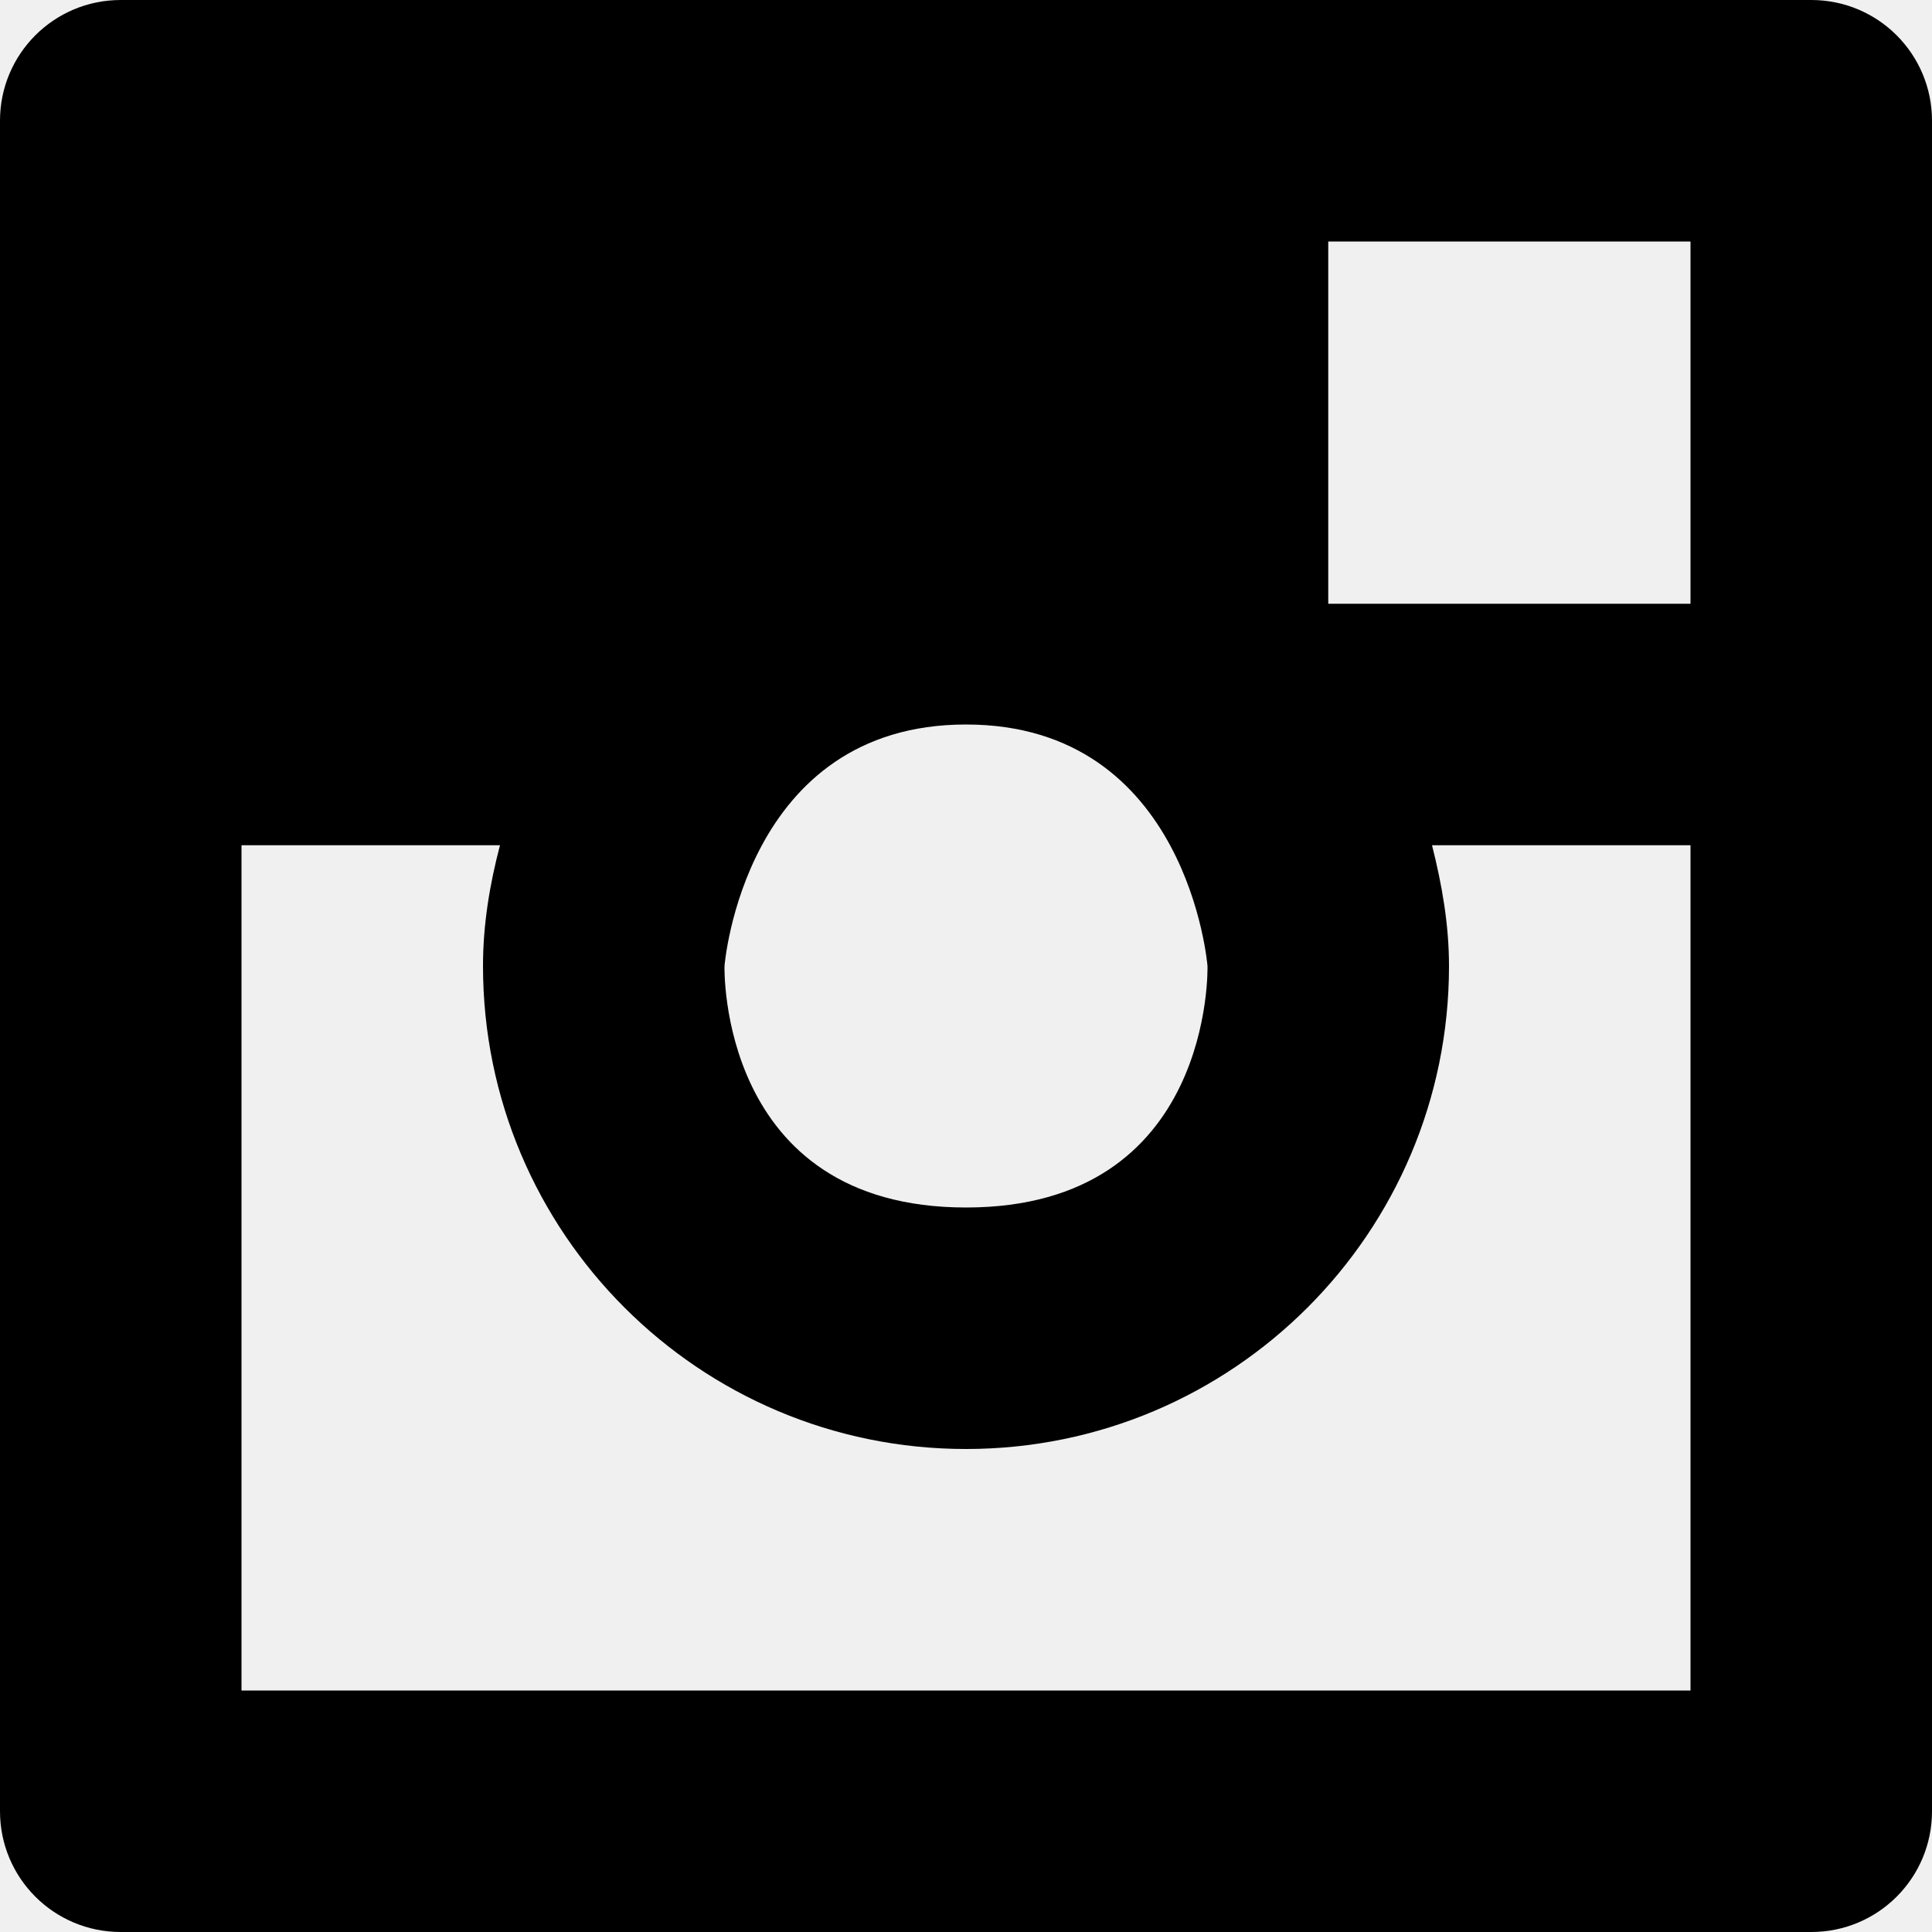
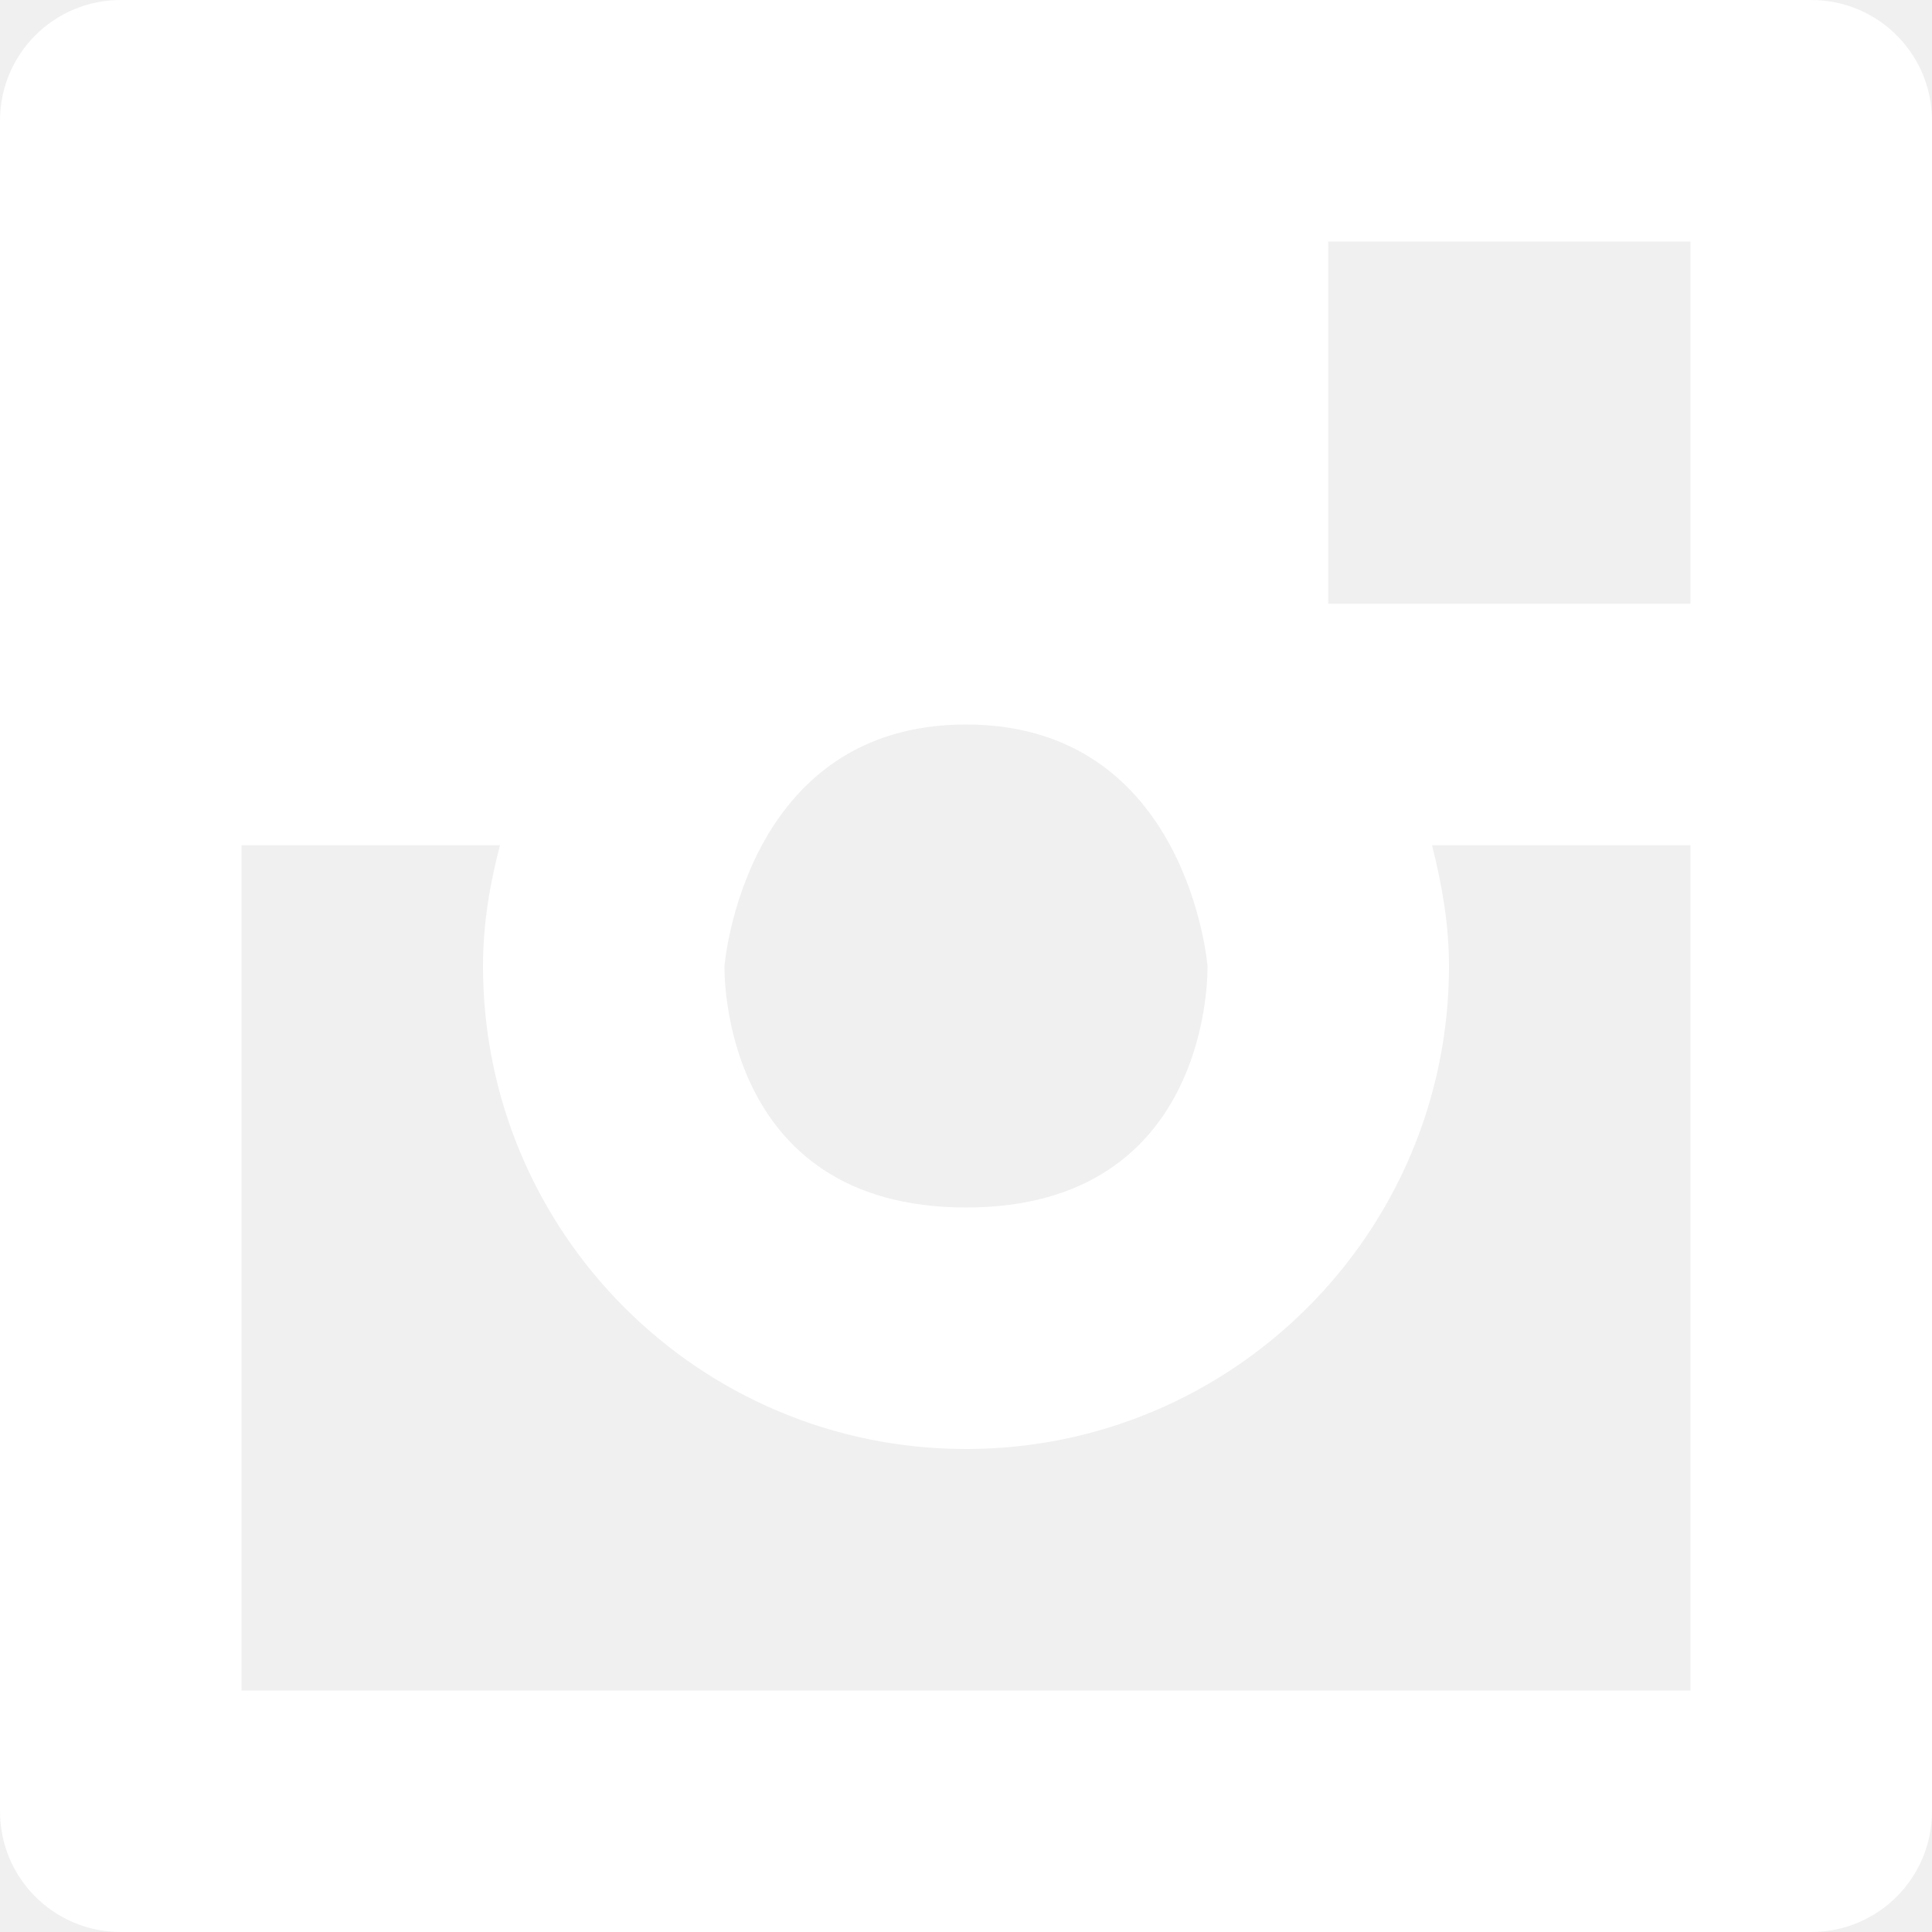
- <svg xmlns="http://www.w3.org/2000/svg" viewBox="0 0 512 512">
+ <svg xmlns="http://www.w3.org/2000/svg" viewBox="0 0 512 512" fill="#ffffff">
  <path d="M480 0H32C14.3 0 0 14.3 0 32v448c0 17.7 14.3 32 32 32h448c17.7 0 32-14.3 32-32V32c0-17.7-14.3-32-32-32zM192 256s5.1-64 64-64 64 64 64 64 1.8 64-64 64-64-64-64-64zm256 192H64V224h68.5c-2.7 10.3-4.5 20.9-4.5 32 0 70.7 57.3 128 128 128s128-57.3 128-128c0-11.1-1.9-21.7-4.5-32H448v224zm0-288h-96V64h96v96z" />
</svg>
